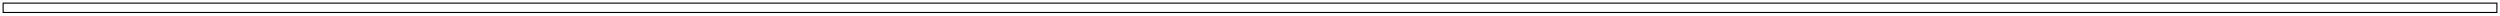
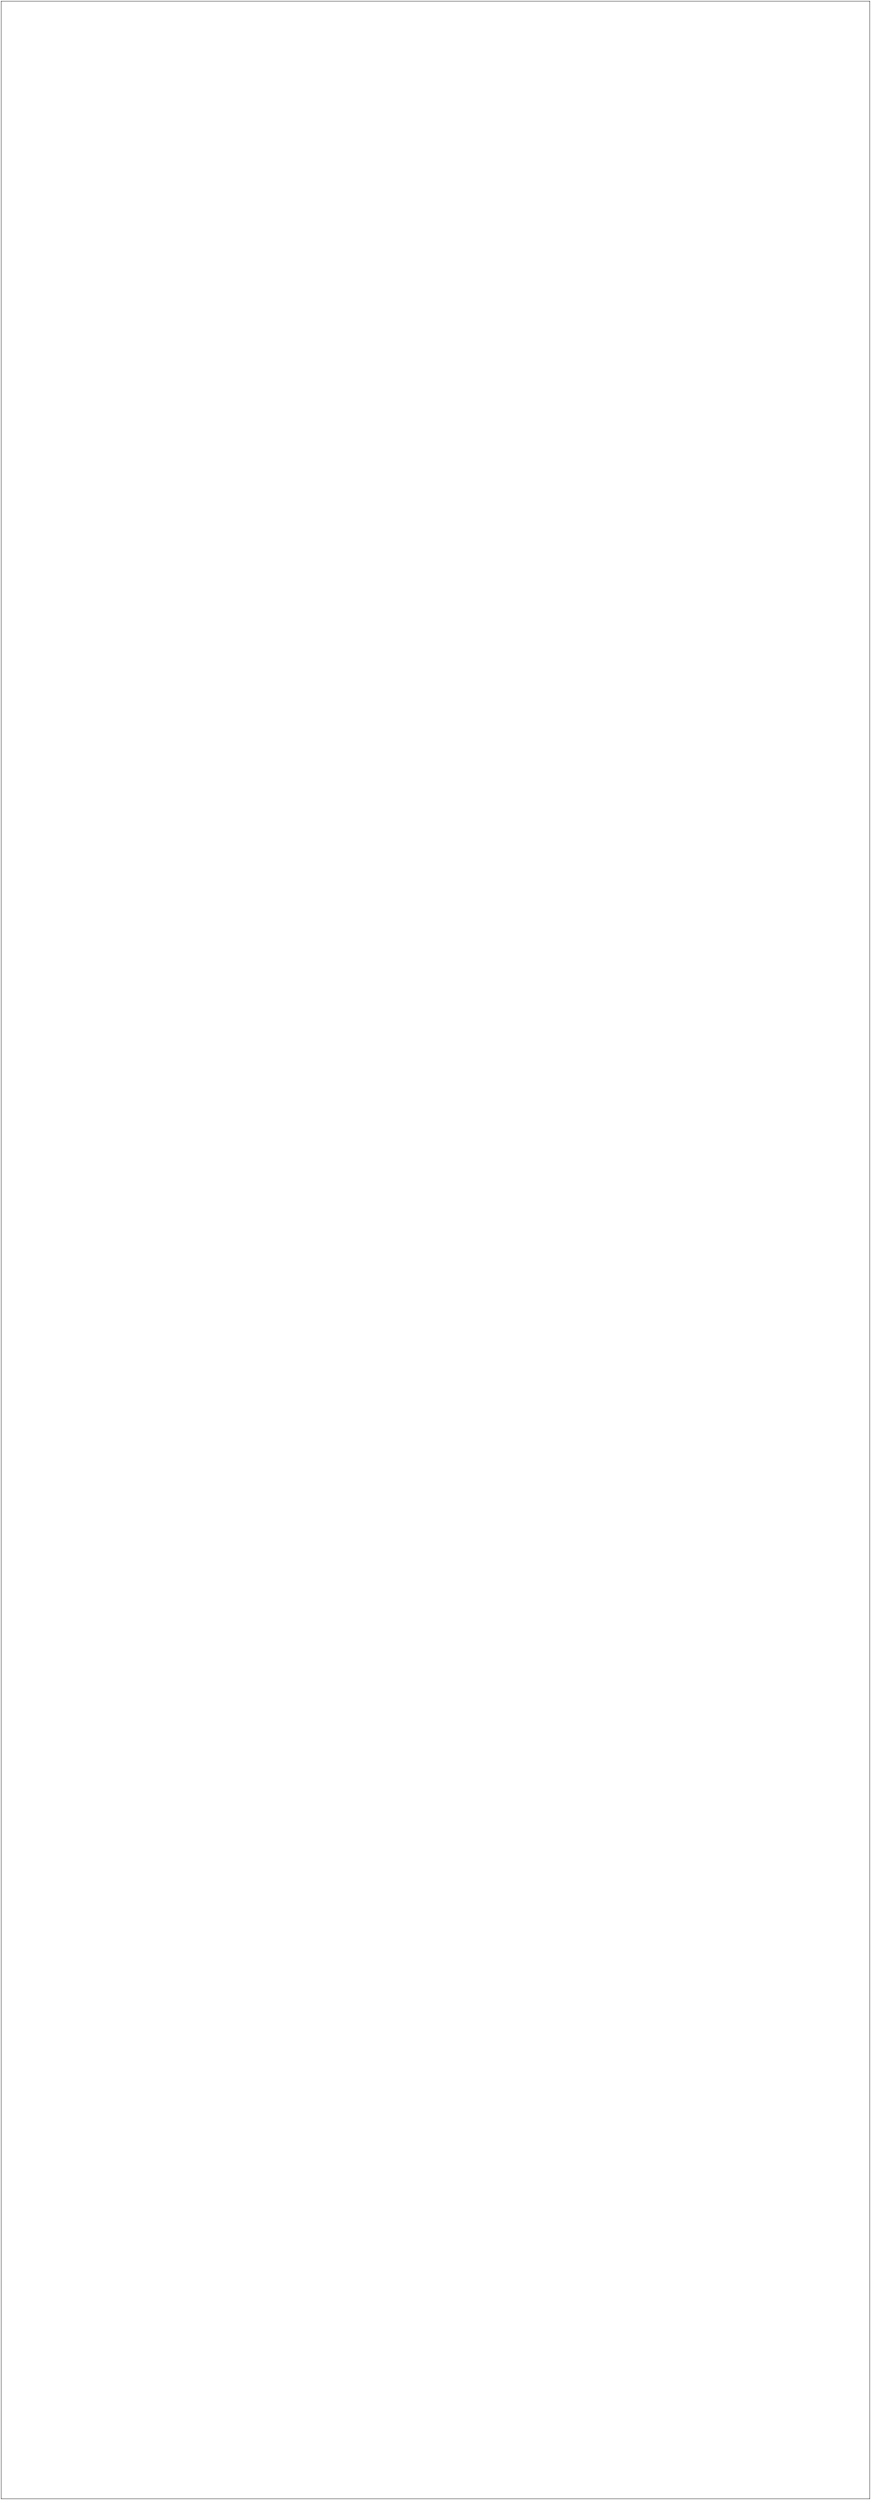
- <svg xmlns="http://www.w3.org/2000/svg" width="802mm" height="5mm" viewBox="-1 -4 802 5" version="1.1">
-   <path d=" M 0,-0 L 800,-0 L 800,-3 L 0,-3 z " stroke="black" fill="none" stroke-width="0.35" />
+ <svg xmlns="http://www.w3.org/2000/svg" width="802mm" height="2302mm" viewBox="-1 -1 802 2302" version="1.1">
+   <path d=" M 0,2300 L 800,2300 L 800,-0 L 0,-0 z " stroke="black" fill="none" stroke-width="0.35" />
</svg>
